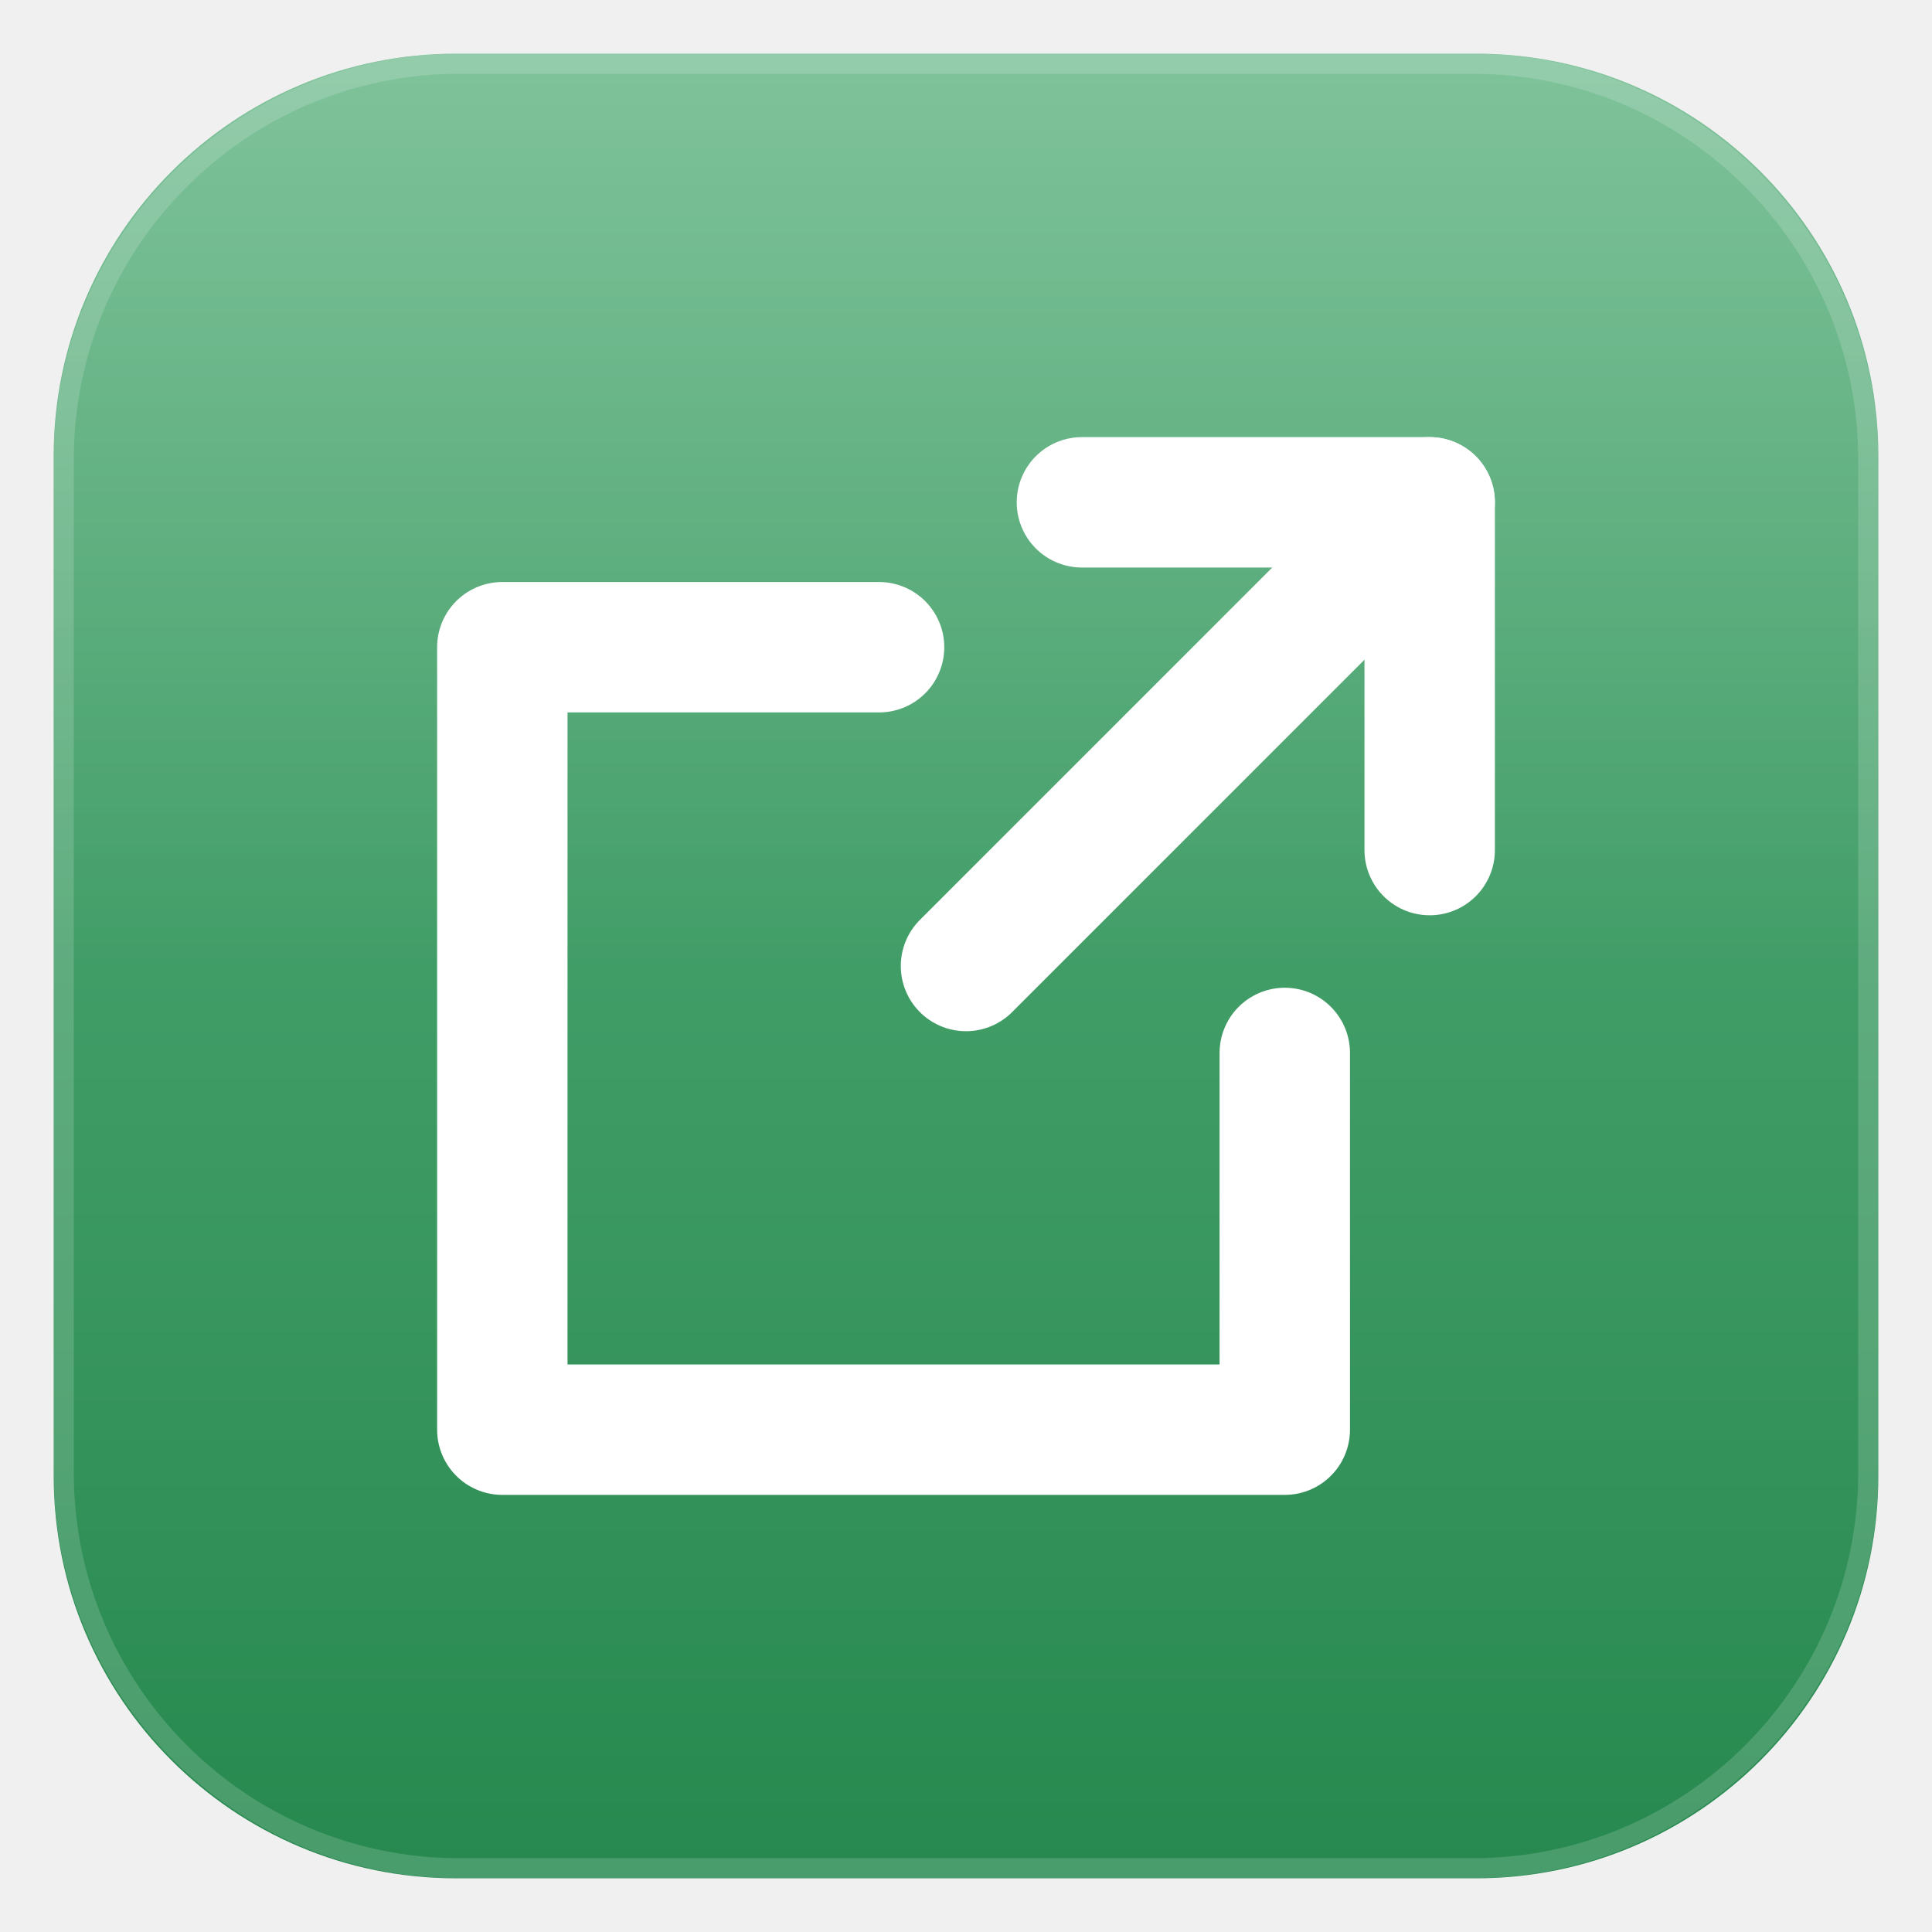
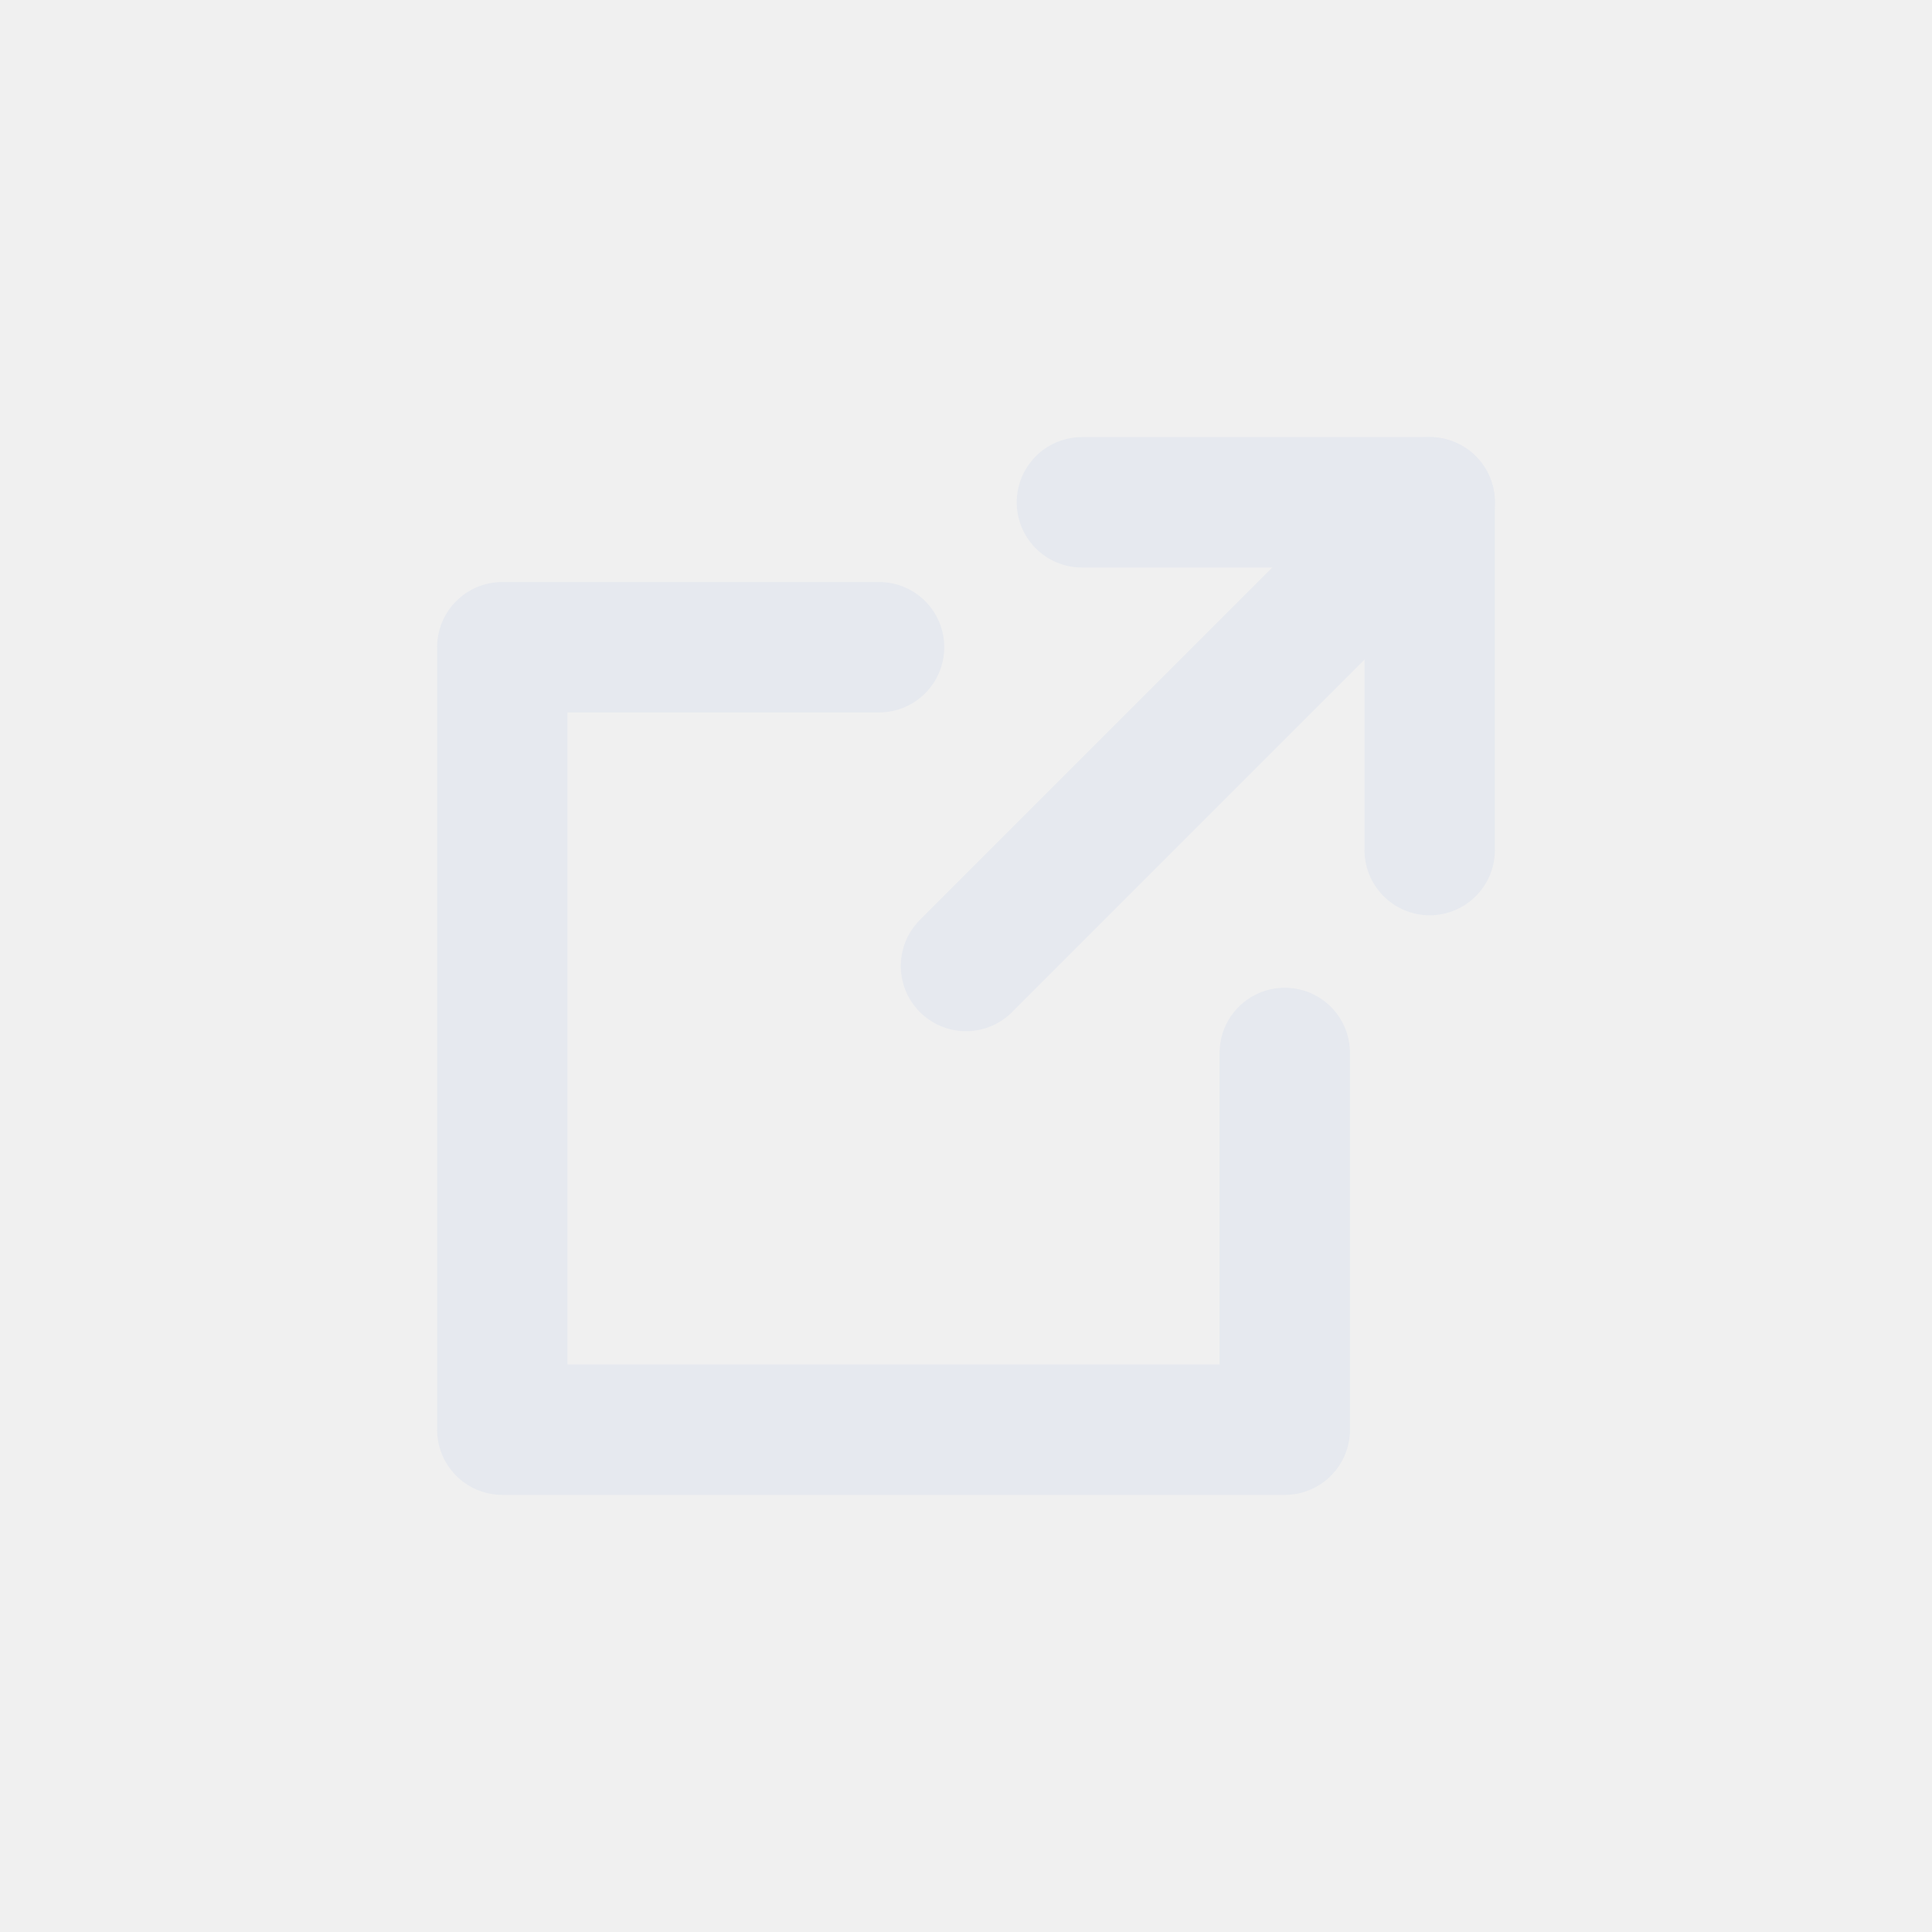
<svg xmlns="http://www.w3.org/2000/svg" width="144" height="144" viewBox="0 0 144 144">
-   <defs>
-     <linearGradient id="g11" x1="0" y1="0" x2="0" y2="1">
-       <stop offset="0" stop-color="#5bb17e" />
-       <stop offset="1" stop-color="#27894f" />
-     </linearGradient>
-     <linearGradient id="h11" x1="0" y1="0" x2="0" y2="1">
-       <stop offset="0" stop-color="#ffffff" stop-opacity="0.22" />
-       <stop offset="0.5" stop-color="#ffffff" stop-opacity="0" />
-     </linearGradient>
-   </defs>
-   <rect x="4" y="4" width="136" height="136" rx="30" fill="url(#g11)" />
-   <rect x="4" y="4" width="136" height="136" rx="30" fill="url(#h11)" />
-   <rect x="4.75" y="4.75" width="134.5" height="134.5" rx="29.5" fill="none" stroke="#ffffff" stroke-opacity="0.16" stroke-width="1.5" />
  <g transform="translate(-7.92,-3.60) scale(1.080)">
-     <path d="M96 76 V102 H42 V48 H68" stroke="#ffffff" stroke-width="9" fill="none" stroke-linecap="round" stroke-linejoin="round" />
-     <path d="M82 38 H106 V62" stroke="#ffffff" stroke-width="9" fill="none" stroke-linecap="round" stroke-linejoin="round" />
-     <path d="M106 38 L74 70" stroke="#ffffff" stroke-width="9" fill="none" stroke-linecap="round" stroke-linejoin="round" />
+     <path d="M96 76 V102 H42 V48 H68" stroke="#e6e9ef" stroke-width="9" fill="none" stroke-linecap="round" stroke-linejoin="round" />
+     <path d="M82 38 H106 V62" stroke="#e6e9ef" stroke-width="9" fill="none" stroke-linecap="round" stroke-linejoin="round" />
+     <path d="M106 38 L74 70" stroke="#e6e9ef" stroke-width="9" fill="none" stroke-linecap="round" stroke-linejoin="round" />
  </g>
</svg>
